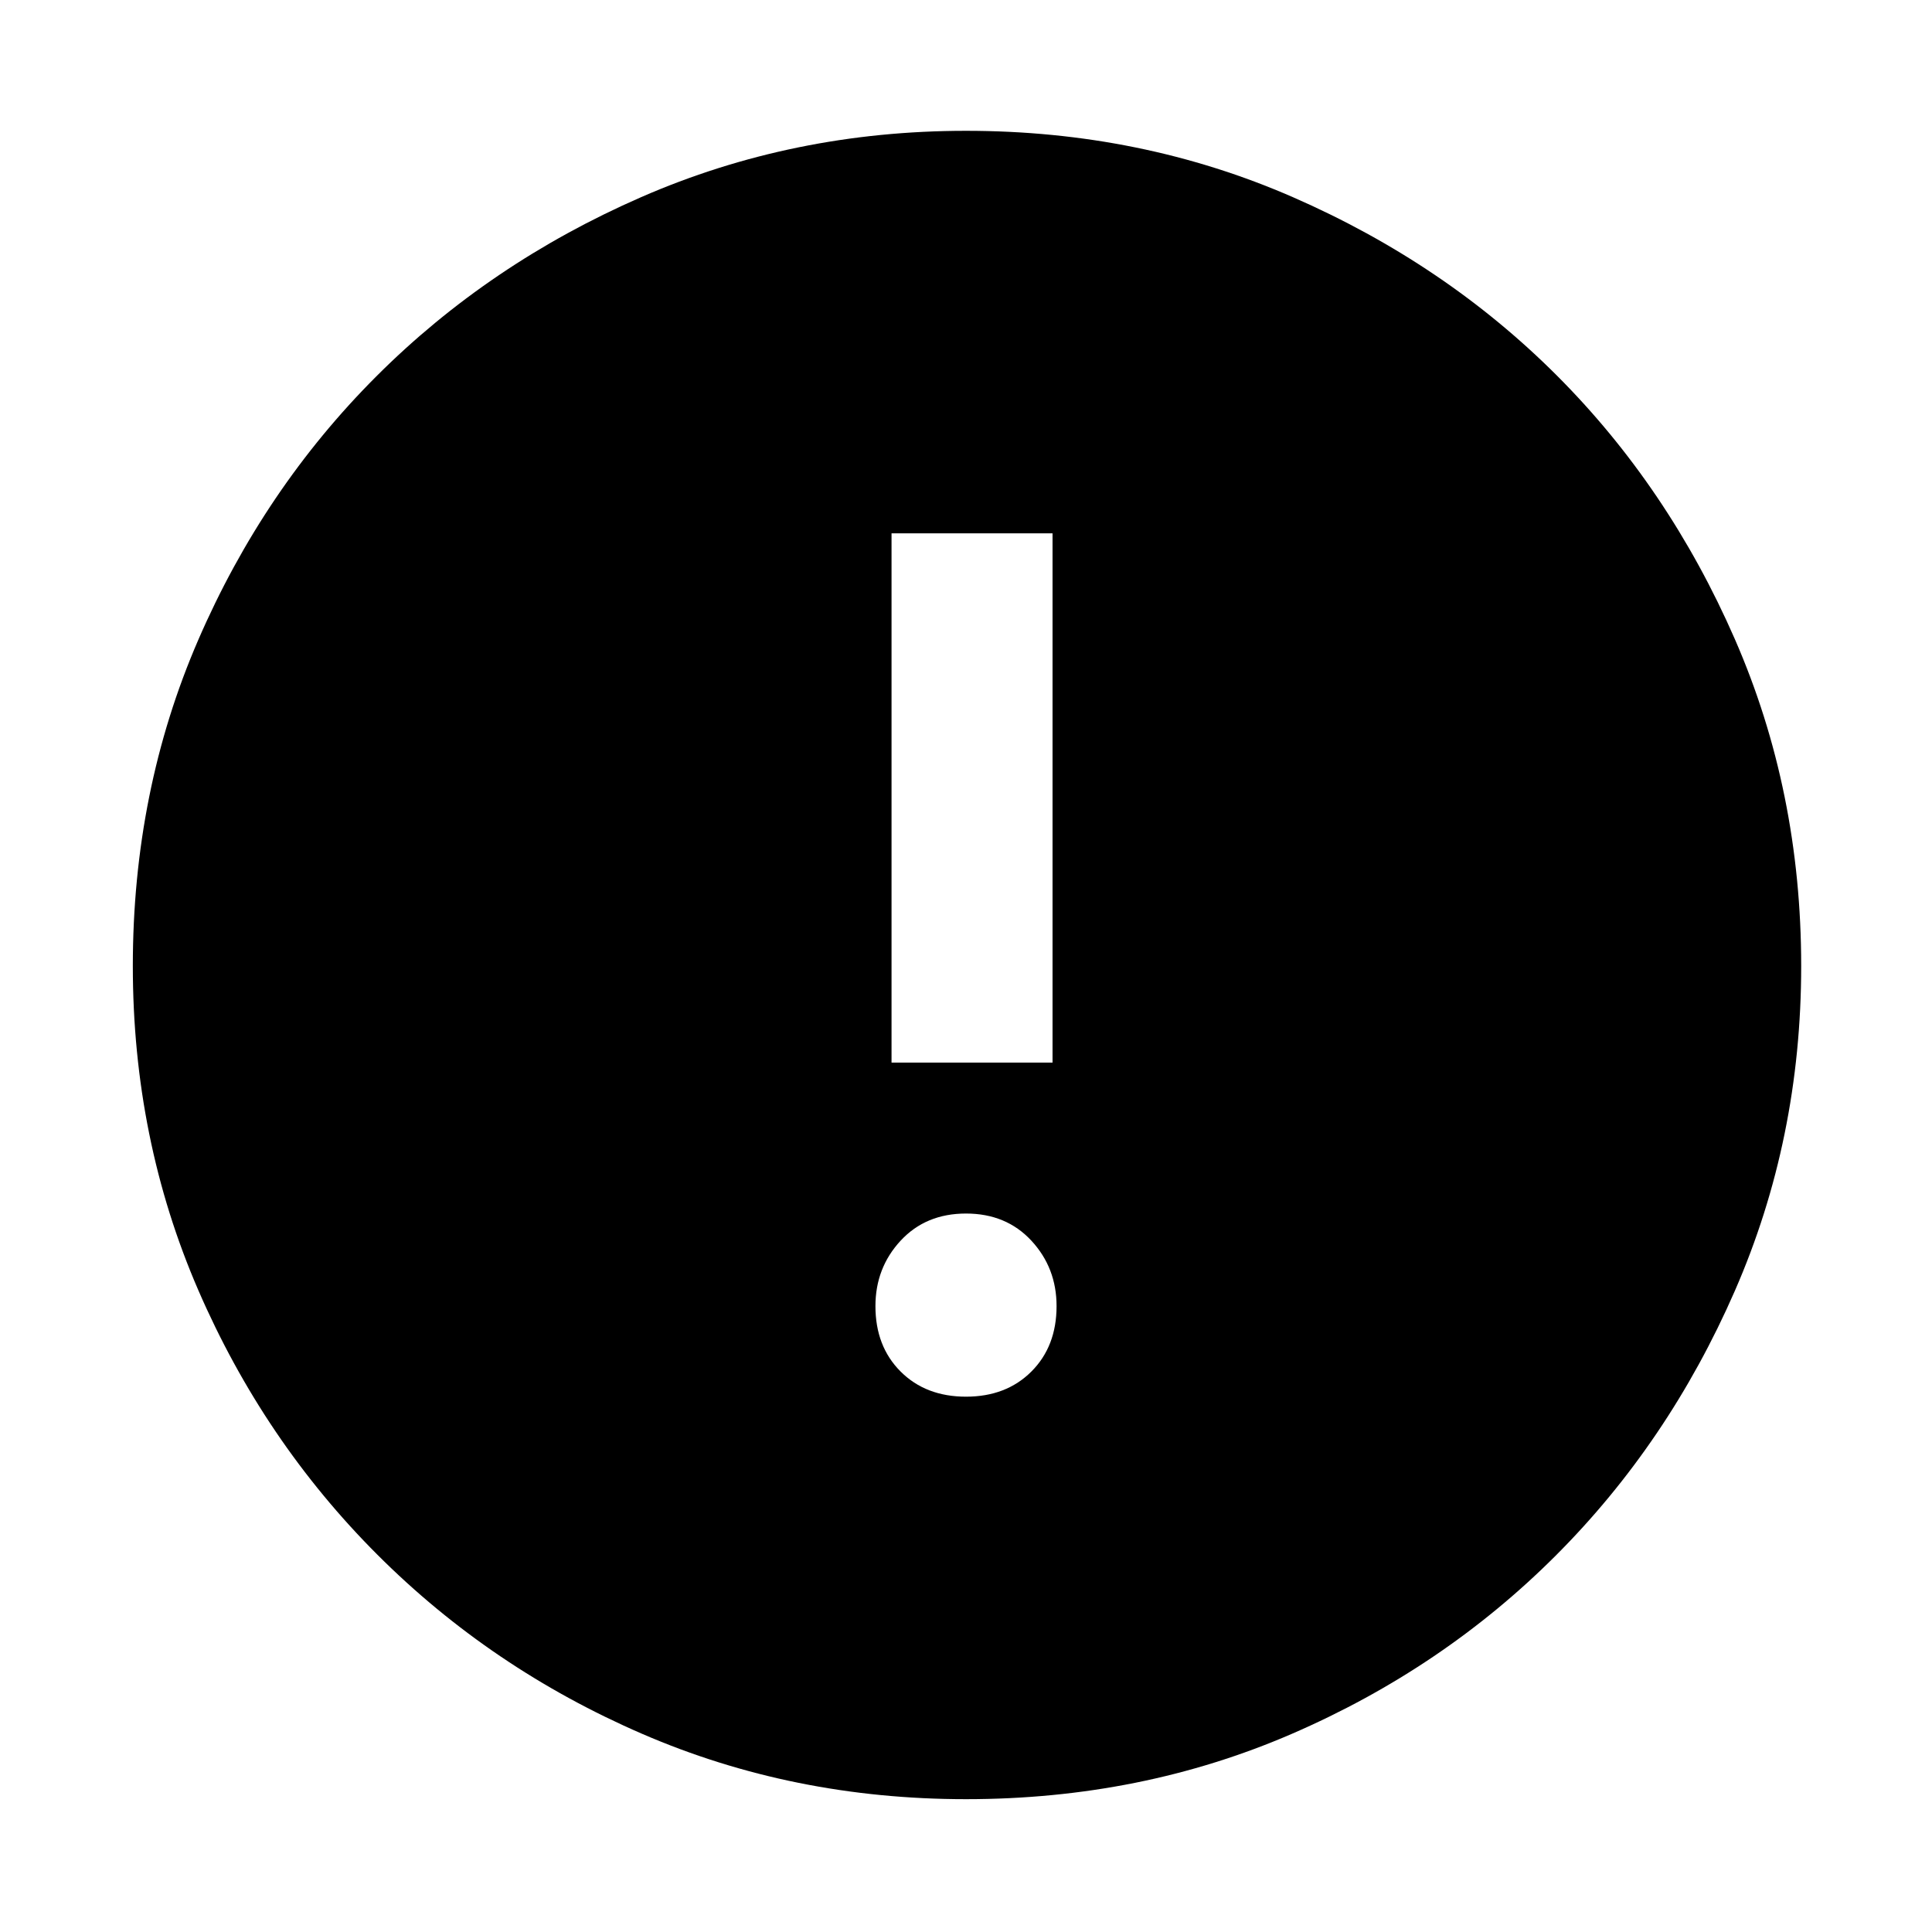
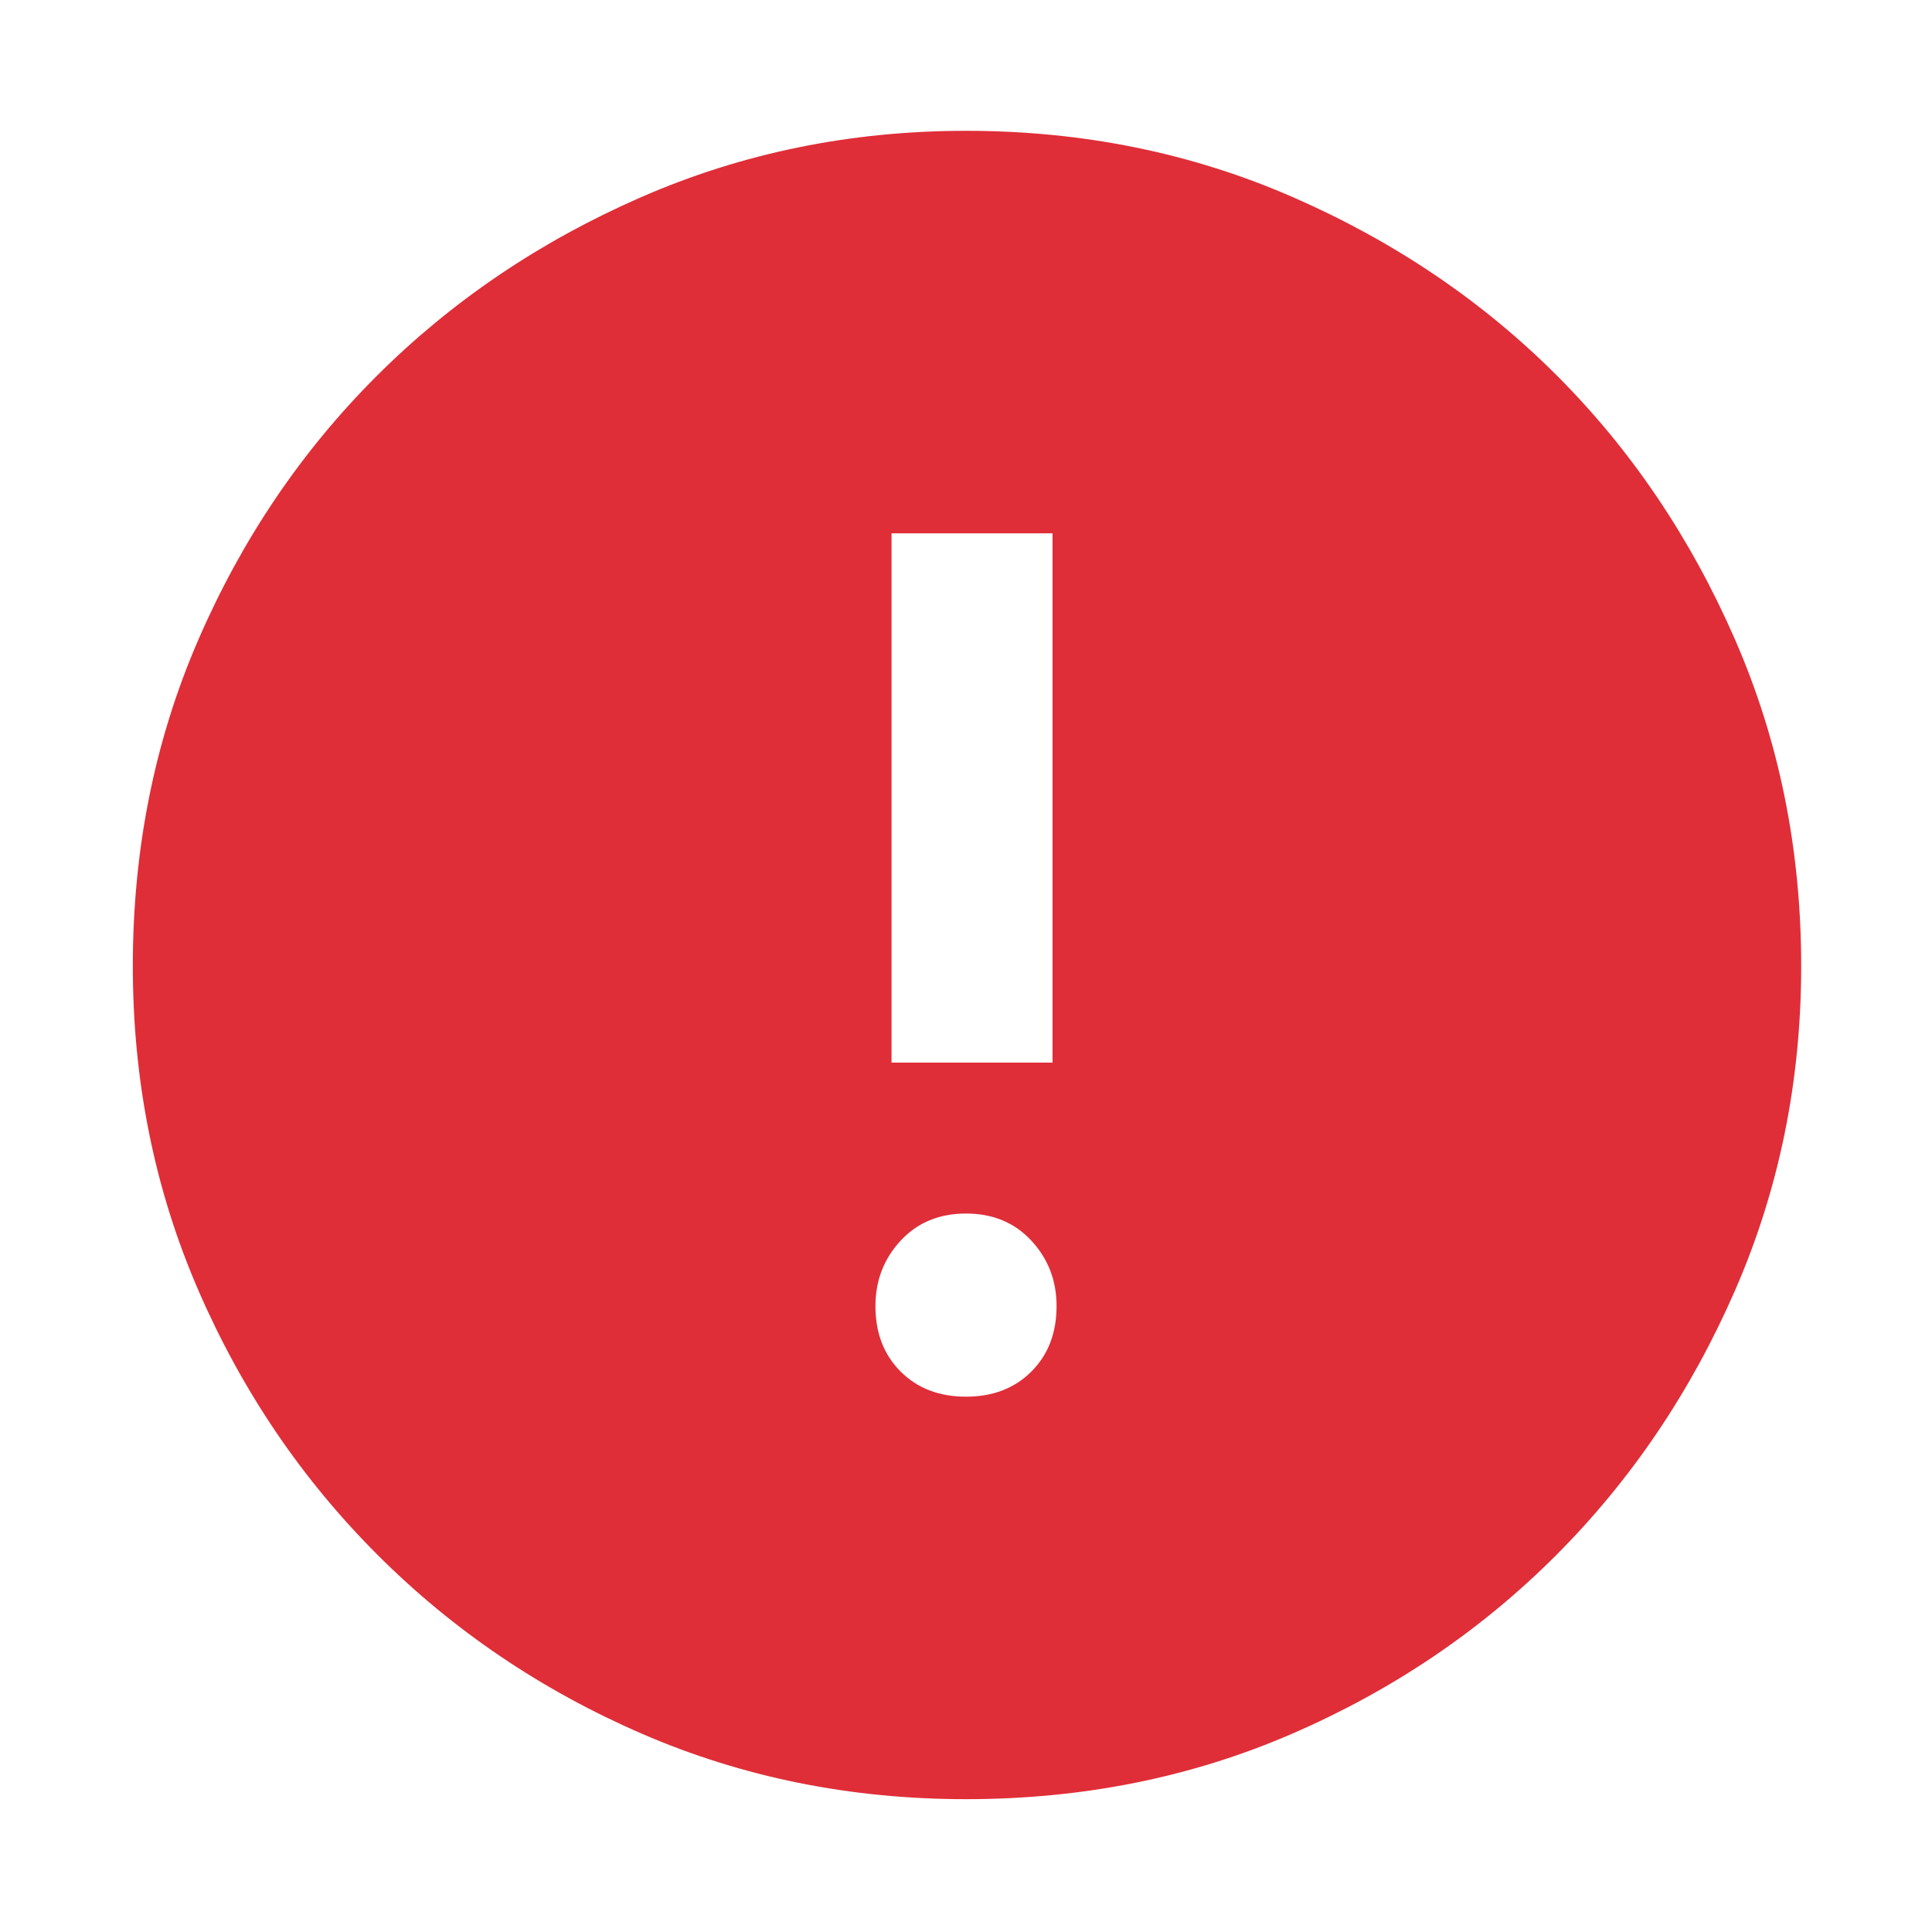
- <svg xmlns="http://www.w3.org/2000/svg" height="48" width="48">
+ <svg xmlns="http://www.w3.org/2000/svg" height="48" width="48" fill="#DF2E38">
  <path d="M24 34.7q1 0 1.625-.625t.625-1.625q0-.95-.625-1.625T24 30.15q-1 0-1.625.675t-.625 1.625q0 1 .625 1.625T24 34.7Zm-1.85-8.3h4V13.25h-4ZM24 44.7q-4.3 0-8.05-1.625-3.75-1.625-6.575-4.45t-4.45-6.575Q3.3 28.3 3.3 24q0-4.35 1.625-8.1T9.35 9.35q2.8-2.8 6.575-4.45Q19.7 3.25 24 3.25q4.35 0 8.125 1.65 3.775 1.65 6.55 4.425t4.425 6.55Q44.75 19.65 44.75 24q0 4.3-1.65 8.075-1.65 3.775-4.45 6.575-2.8 2.8-6.55 4.425T24 44.7Z" />
</svg>
